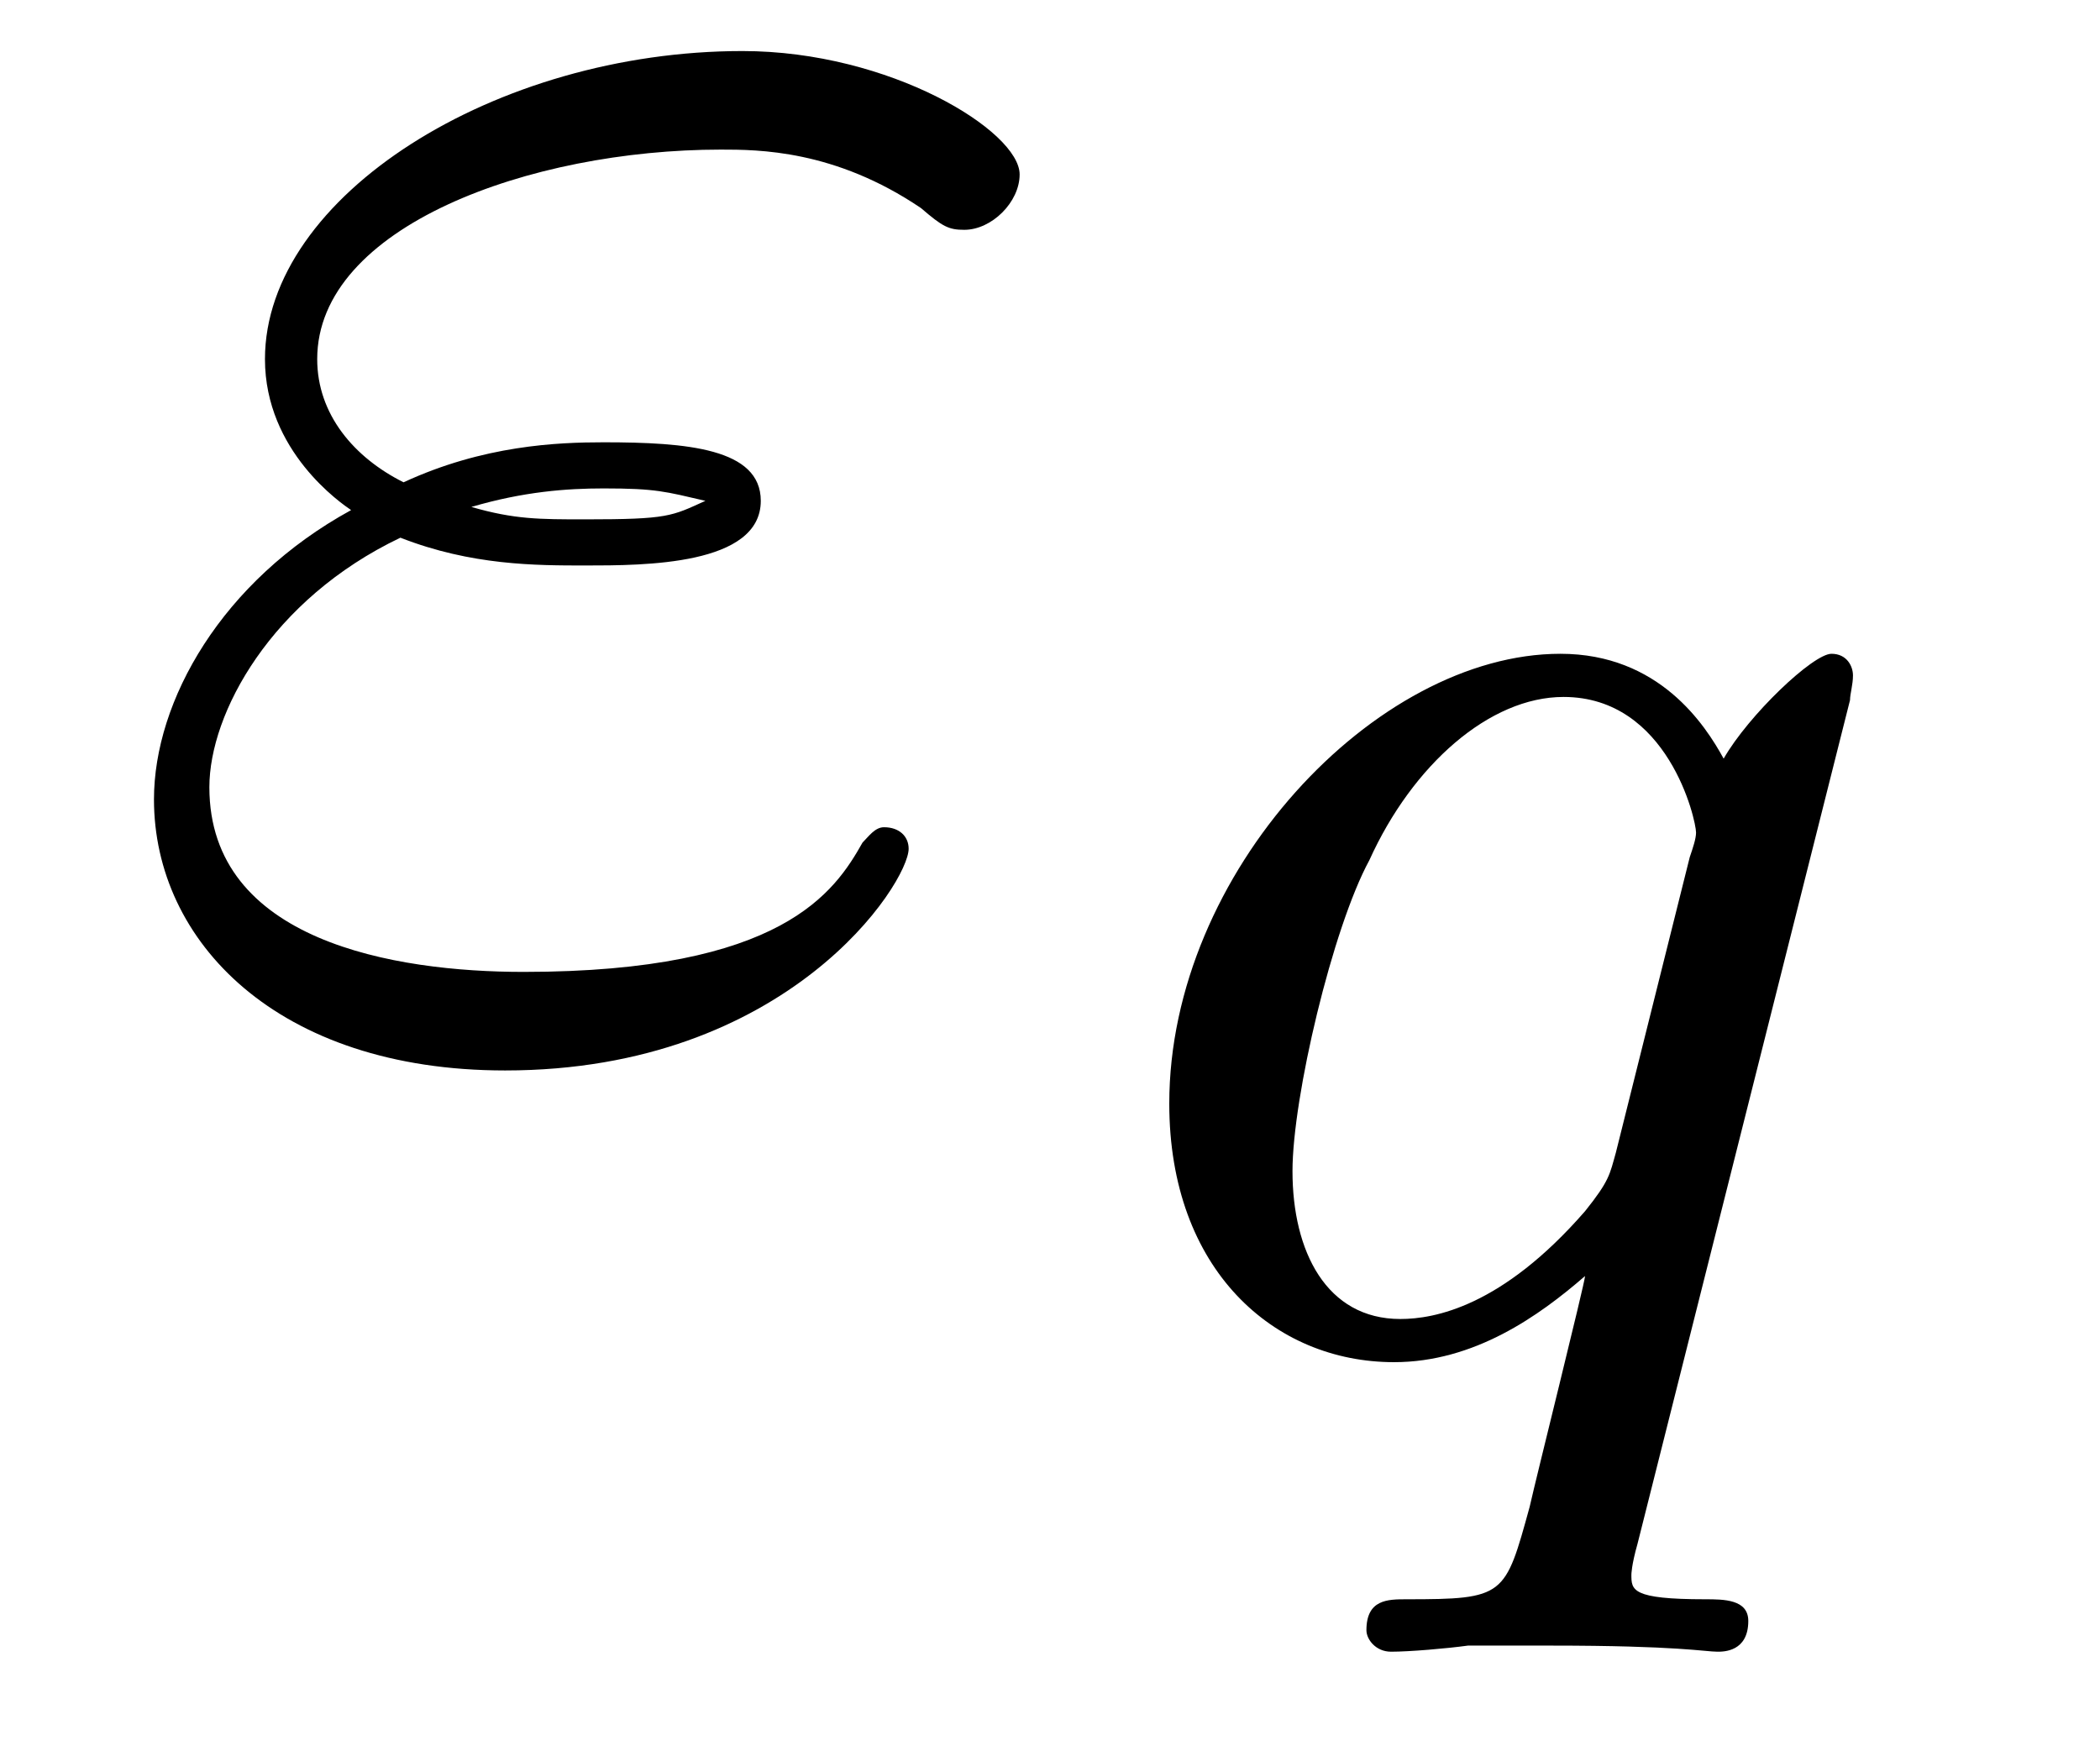
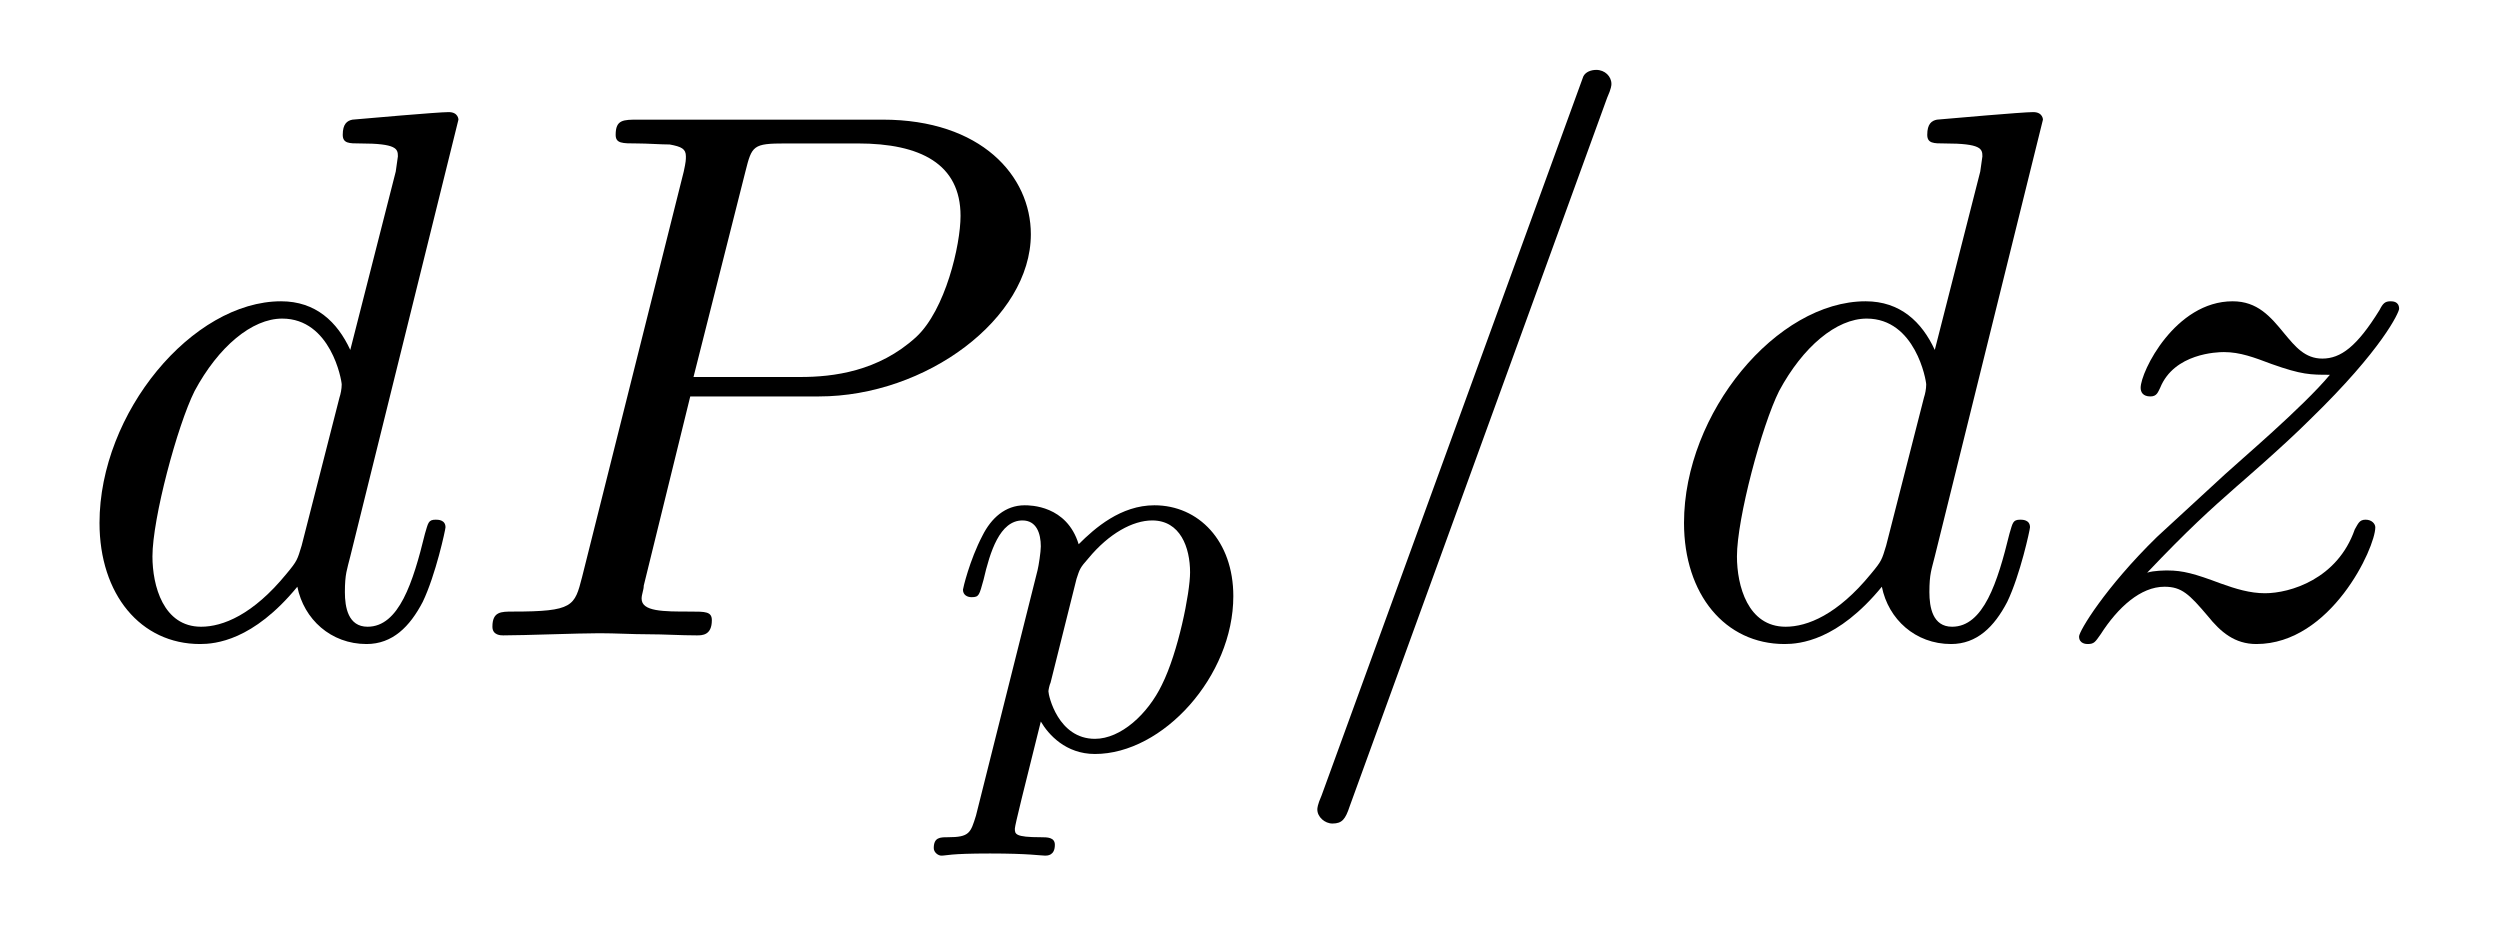
- <svg xmlns="http://www.w3.org/2000/svg" xmlns:xlink="http://www.w3.org/1999/xlink" viewBox="0 0 10.652 8.883" version="1.2">
+ <svg xmlns="http://www.w3.org/2000/svg" xmlns:xlink="http://www.w3.org/1999/xlink" viewBox="0 0 36.128 13.368" version="1.2">
  <defs>
    <g>
      <symbol overflow="visible" id="glyph0-0">
        <path style="stroke:none;" d="" />
      </symbol>
      <symbol overflow="visible" id="glyph0-1">
-         <path style="stroke:none;" d="M 1.531 -2.469 C 1.891 -2.328 2.219 -2.328 2.469 -2.328 C 2.766 -2.328 3.359 -2.328 3.359 -2.656 C 3.359 -2.922 2.984 -2.953 2.562 -2.953 C 2.328 -2.953 1.953 -2.938 1.547 -2.75 C 1.297 -2.875 1.109 -3.094 1.109 -3.375 C 1.109 -4.047 2.188 -4.438 3.156 -4.438 C 3.344 -4.438 3.734 -4.438 4.172 -4.141 C 4.281 -4.047 4.312 -4.031 4.391 -4.031 C 4.531 -4.031 4.672 -4.172 4.672 -4.312 C 4.672 -4.531 4.016 -4.938 3.266 -4.938 C 2.016 -4.938 0.844 -4.203 0.844 -3.375 C 0.844 -2.906 1.234 -2.641 1.281 -2.609 C 0.625 -2.25 0.281 -1.641 0.281 -1.141 C 0.281 -0.422 0.906 0.234 2.062 0.234 C 3.5 0.234 4.109 -0.719 4.109 -0.891 C 4.109 -0.953 4.062 -1 3.984 -1 C 3.938 -1 3.906 -0.953 3.875 -0.922 C 3.734 -0.672 3.469 -0.266 2.156 -0.266 C 1.5 -0.266 0.562 -0.422 0.562 -1.203 C 0.562 -1.578 0.875 -2.156 1.531 -2.469 Z M 1.891 -2.625 C 2.156 -2.703 2.375 -2.719 2.562 -2.719 C 2.828 -2.719 2.875 -2.703 3.078 -2.656 C 2.906 -2.578 2.891 -2.562 2.469 -2.562 C 2.234 -2.562 2.109 -2.562 1.891 -2.625 Z M 1.891 -2.625 " />
+         <path style="stroke:none;" d="M 5.625 -7.453 C 5.625 -7.453 5.625 -7.562 5.484 -7.562 C 5.328 -7.562 4.281 -7.469 4.094 -7.453 C 4.016 -7.438 3.953 -7.391 3.953 -7.234 C 3.953 -7.109 4.047 -7.109 4.203 -7.109 C 4.734 -7.109 4.75 -7.031 4.75 -6.922 L 4.719 -6.703 L 4.062 -4.125 C 3.875 -4.531 3.562 -4.828 3.062 -4.828 C 1.781 -4.828 0.438 -3.219 0.438 -1.625 C 0.438 -0.594 1.031 0.125 1.891 0.125 C 2.109 0.125 2.656 0.078 3.297 -0.703 C 3.391 -0.234 3.781 0.125 4.297 0.125 C 4.672 0.125 4.922 -0.125 5.109 -0.484 C 5.297 -0.875 5.438 -1.531 5.438 -1.562 C 5.438 -1.672 5.328 -1.672 5.297 -1.672 C 5.188 -1.672 5.188 -1.625 5.141 -1.469 C 4.969 -0.766 4.766 -0.125 4.312 -0.125 C 4.031 -0.125 3.984 -0.406 3.984 -0.625 C 3.984 -0.891 4.016 -0.953 4.062 -1.141 Z M 3.359 -1.297 C 3.297 -1.094 3.297 -1.078 3.141 -0.891 C 2.656 -0.297 2.219 -0.125 1.906 -0.125 C 1.359 -0.125 1.203 -0.719 1.203 -1.141 C 1.203 -1.688 1.562 -3.031 1.812 -3.531 C 2.156 -4.172 2.641 -4.578 3.078 -4.578 C 3.781 -4.578 3.938 -3.688 3.938 -3.625 C 3.938 -3.562 3.922 -3.484 3.906 -3.438 Z M 3.359 -1.297 " />
+       </symbol>
+       <symbol overflow="visible" id="glyph0-2">
+         <path style="stroke:none;" d="M 3.297 -3.453 L 5.156 -3.453 C 6.703 -3.453 8.219 -4.578 8.219 -5.797 C 8.219 -6.641 7.5 -7.453 6.078 -7.453 L 2.547 -7.453 C 2.328 -7.453 2.219 -7.453 2.219 -7.234 C 2.219 -7.109 2.312 -7.109 2.531 -7.109 C 2.672 -7.109 2.875 -7.094 3 -7.094 C 3.172 -7.062 3.234 -7.031 3.234 -6.922 C 3.234 -6.875 3.234 -6.844 3.203 -6.703 L 1.734 -0.844 C 1.625 -0.422 1.609 -0.344 0.734 -0.344 C 0.562 -0.344 0.438 -0.344 0.438 -0.125 C 0.438 0 0.562 0 0.594 0 C 0.906 0 1.672 -0.031 1.984 -0.031 C 2.219 -0.031 2.453 -0.016 2.688 -0.016 C 2.922 -0.016 3.156 0 3.391 0 C 3.469 0 3.609 0 3.609 -0.219 C 3.609 -0.344 3.516 -0.344 3.297 -0.344 C 2.906 -0.344 2.594 -0.344 2.594 -0.531 C 2.594 -0.594 2.625 -0.656 2.625 -0.719 Z M 4.094 -6.703 C 4.188 -7.078 4.203 -7.109 4.672 -7.109 L 5.719 -7.109 C 6.625 -7.109 7.203 -6.812 7.203 -6.062 C 7.203 -5.641 6.984 -4.703 6.562 -4.312 C 6.016 -3.812 5.359 -3.734 4.891 -3.734 L 3.344 -3.734 Z M 4.094 -6.703 " />
+       </symbol>
+       <symbol overflow="visible" id="glyph0-3">
+         <path style="stroke:none;" d="M 4.781 -7.766 C 4.844 -7.906 4.844 -7.953 4.844 -7.969 C 4.844 -8.078 4.75 -8.172 4.625 -8.172 C 4.547 -8.172 4.469 -8.141 4.438 -8.078 L 0.656 2.312 C 0.594 2.453 0.594 2.5 0.594 2.516 C 0.594 2.625 0.703 2.719 0.812 2.719 C 0.953 2.719 1 2.656 1.062 2.469 Z M 4.781 -7.766 " />
+       </symbol>
+       <symbol overflow="visible" id="glyph0-4">
+         <path style="stroke:none;" d="M 1.453 -0.906 C 2.047 -1.531 2.359 -1.812 2.75 -2.156 C 2.75 -2.156 3.422 -2.734 3.812 -3.125 C 4.859 -4.141 5.094 -4.672 5.094 -4.719 C 5.094 -4.828 5 -4.828 4.969 -4.828 C 4.891 -4.828 4.859 -4.797 4.812 -4.703 C 4.484 -4.172 4.25 -4 3.984 -4 C 3.734 -4 3.594 -4.172 3.438 -4.359 C 3.234 -4.609 3.047 -4.828 2.688 -4.828 C 1.859 -4.828 1.359 -3.812 1.359 -3.578 C 1.359 -3.516 1.391 -3.453 1.5 -3.453 C 1.594 -3.453 1.609 -3.516 1.641 -3.578 C 1.844 -4.078 2.469 -4.094 2.562 -4.094 C 2.797 -4.094 3 -4.016 3.25 -3.922 C 3.688 -3.766 3.812 -3.766 4.094 -3.766 C 3.703 -3.297 2.781 -2.516 2.578 -2.328 L 1.594 -1.422 C 0.844 -0.688 0.469 -0.062 0.469 0.016 C 0.469 0.125 0.578 0.125 0.594 0.125 C 0.688 0.125 0.703 0.094 0.781 -0.016 C 1.031 -0.406 1.359 -0.703 1.703 -0.703 C 1.953 -0.703 2.062 -0.594 2.328 -0.281 C 2.516 -0.047 2.719 0.125 3.031 0.125 C 4.109 0.125 4.75 -1.266 4.75 -1.562 C 4.75 -1.609 4.703 -1.672 4.609 -1.672 C 4.516 -1.672 4.5 -1.609 4.453 -1.531 C 4.203 -0.812 3.516 -0.609 3.156 -0.609 C 2.938 -0.609 2.734 -0.672 2.516 -0.75 C 2.141 -0.891 1.969 -0.938 1.75 -0.938 C 1.719 -0.938 1.547 -0.938 1.453 -0.906 Z M 1.453 -0.906 " />
      </symbol>
      <symbol overflow="visible" id="glyph1-0">
        <path style="stroke:none;" d="" />
      </symbol>
      <symbol overflow="visible" id="glyph1-1">
-         <path style="stroke:none;" d="M 3.797 -3.281 C 3.797 -3.312 3.812 -3.359 3.812 -3.406 C 3.812 -3.453 3.781 -3.516 3.703 -3.516 C 3.609 -3.516 3.281 -3.203 3.156 -2.984 C 3.062 -3.156 2.828 -3.516 2.328 -3.516 C 1.391 -3.516 0.344 -2.406 0.344 -1.234 C 0.344 -0.391 0.875 0.078 1.484 0.078 C 1.891 0.078 2.219 -0.156 2.453 -0.359 C 2.453 -0.328 2.203 0.672 2.172 0.812 C 2.047 1.266 2.047 1.281 1.547 1.281 C 1.453 1.281 1.344 1.281 1.344 1.438 C 1.344 1.484 1.391 1.547 1.469 1.547 C 1.562 1.547 1.75 1.531 1.859 1.516 L 2.281 1.516 C 2.922 1.516 3.062 1.547 3.125 1.547 C 3.156 1.547 3.281 1.547 3.281 1.391 C 3.281 1.281 3.156 1.281 3.062 1.281 C 2.688 1.281 2.688 1.234 2.688 1.156 C 2.688 1.156 2.688 1.109 2.719 1 Z M 2.609 -0.984 C 2.578 -0.875 2.578 -0.844 2.453 -0.688 C 2.031 -0.203 1.688 -0.141 1.516 -0.141 C 1.141 -0.141 0.969 -0.484 0.969 -0.891 C 0.969 -1.266 1.172 -2.125 1.359 -2.469 C 1.578 -2.953 1.969 -3.297 2.344 -3.297 C 2.875 -3.297 3.016 -2.672 3.016 -2.609 C 3.016 -2.578 3 -2.531 2.984 -2.484 Z M 2.609 -0.984 " />
+         <path style="stroke:none;" d="M 0.422 0.969 C 0.344 1.219 0.328 1.281 0.016 1.281 C -0.094 1.281 -0.188 1.281 -0.188 1.438 C -0.188 1.5 -0.125 1.547 -0.078 1.547 C 0 1.547 0.031 1.516 0.625 1.516 C 1.188 1.516 1.359 1.547 1.422 1.547 C 1.453 1.547 1.562 1.547 1.562 1.391 C 1.562 1.281 1.453 1.281 1.359 1.281 C 0.984 1.281 0.984 1.234 0.984 1.156 C 0.984 1.109 1.125 0.547 1.359 -0.391 C 1.469 -0.203 1.719 0.078 2.141 0.078 C 3.125 0.078 4.141 -1.047 4.141 -2.203 C 4.141 -3 3.641 -3.516 3 -3.516 C 2.516 -3.516 2.141 -3.188 1.906 -2.953 C 1.734 -3.516 1.203 -3.516 1.125 -3.516 C 0.844 -3.516 0.641 -3.328 0.516 -3.078 C 0.328 -2.719 0.234 -2.312 0.234 -2.297 C 0.234 -2.219 0.297 -2.188 0.359 -2.188 C 0.469 -2.188 0.469 -2.219 0.531 -2.438 C 0.625 -2.844 0.766 -3.297 1.094 -3.297 C 1.297 -3.297 1.359 -3.109 1.359 -2.922 C 1.359 -2.844 1.328 -2.641 1.312 -2.578 Z M 1.875 -2.453 C 1.922 -2.594 1.922 -2.609 2.047 -2.75 C 2.344 -3.109 2.688 -3.297 2.969 -3.297 C 3.375 -3.297 3.516 -2.906 3.516 -2.547 C 3.516 -2.25 3.344 -1.391 3.109 -0.922 C 2.906 -0.5 2.516 -0.141 2.141 -0.141 C 1.609 -0.141 1.469 -0.766 1.469 -0.828 C 1.469 -0.844 1.484 -0.922 1.5 -0.953 Z M 1.875 -2.453 " />
      </symbol>
    </g>
-     <clipPath id="clip1">
-       <path d="M 5 3 L 10 3 L 10 8.883 L 5 8.883 Z M 5 3 " />
-     </clipPath>
  </defs>
  <g id="surface1">
    <g style="fill:rgb(0%,0%,0%);fill-opacity:1;">
-       <use xlink:href="#glyph0-1" x="0.5" y="5.197" />
+       <use xlink:href="#glyph0-1" x="1" y="9.182" />
+       <use xlink:href="#glyph0-2" x="6.678" y="9.182" />
    </g>
-     <g clip-path="url(#clip1)" clip-rule="nonzero">
-       <g style="fill:rgb(0%,0%,0%);fill-opacity:1;">
-         <use xlink:href="#glyph1-1" x="5.587" y="6.833" />
-       </g>
+     <g style="fill:rgb(0%,0%,0%);fill-opacity:1;">
+       <use xlink:href="#glyph1-1" x="13.682" y="10.818" />
+     </g>
+     <g style="fill:rgb(0%,0%,0%);fill-opacity:1;">
+       <use xlink:href="#glyph0-3" x="18.443" y="9.182" />
+       <use xlink:href="#glyph0-1" x="23.898" y="9.182" />
+       <use xlink:href="#glyph0-4" x="29.576" y="9.182" />
    </g>
  </g>
</svg>
